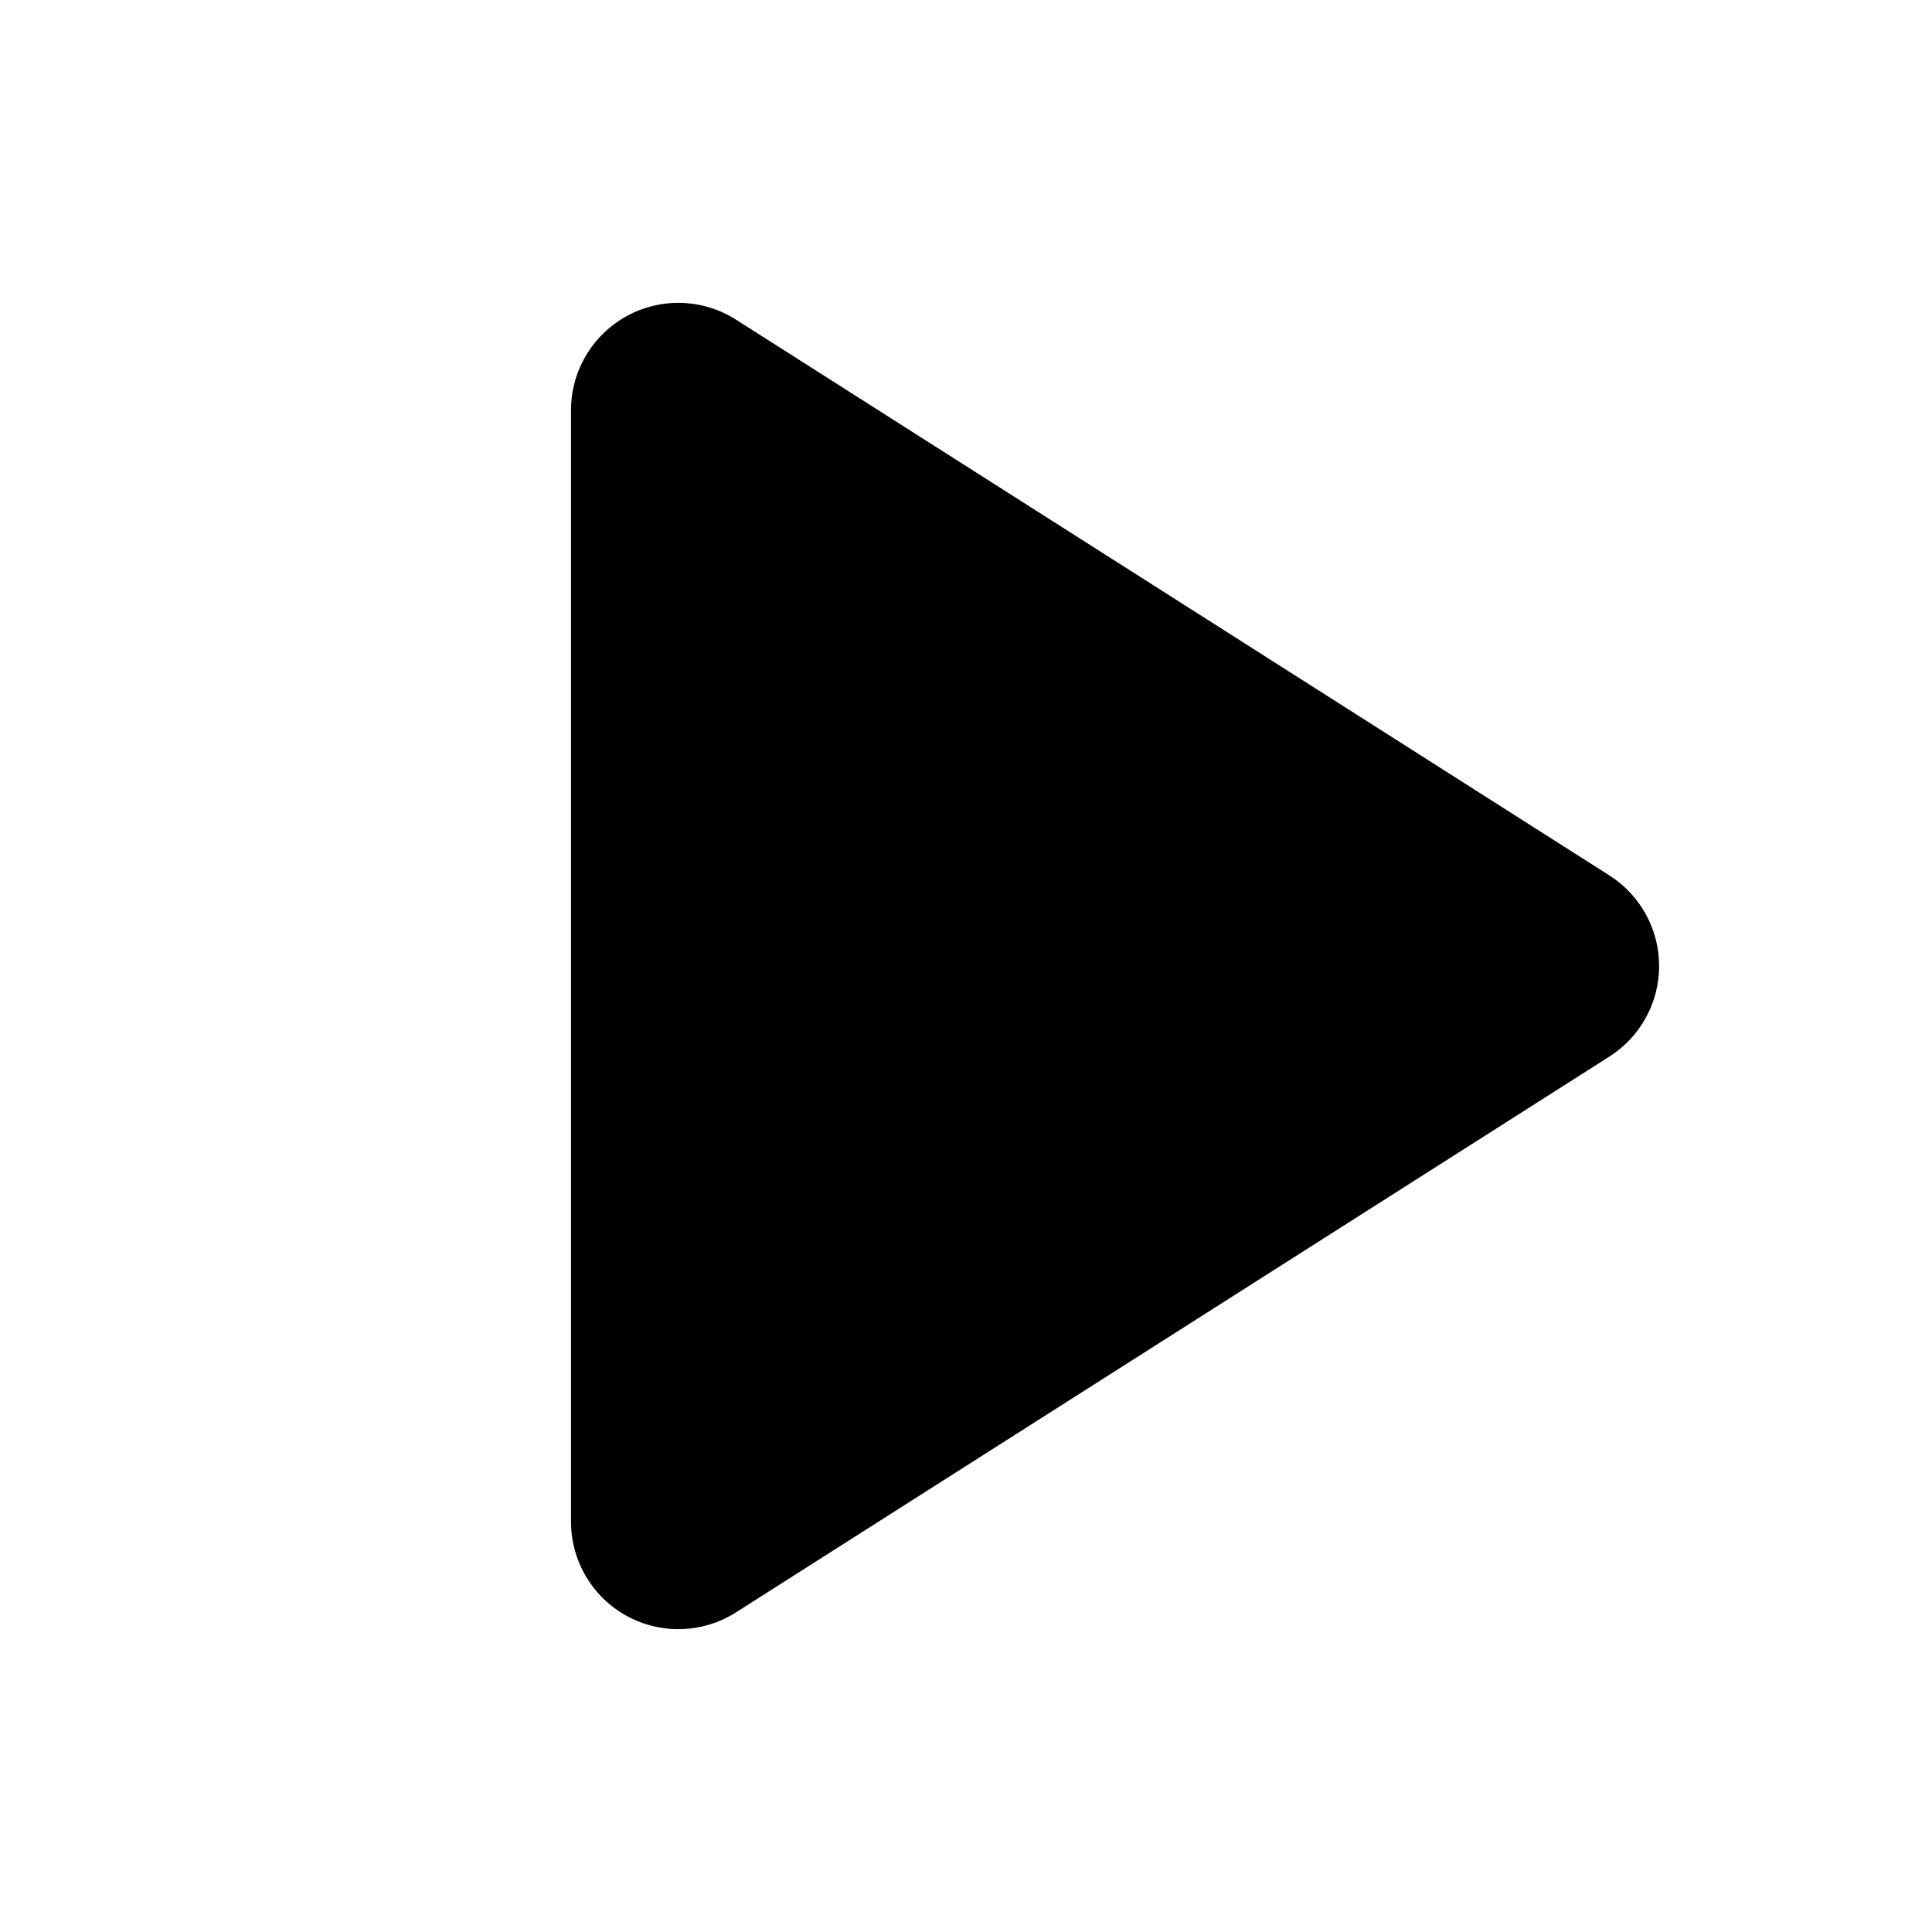
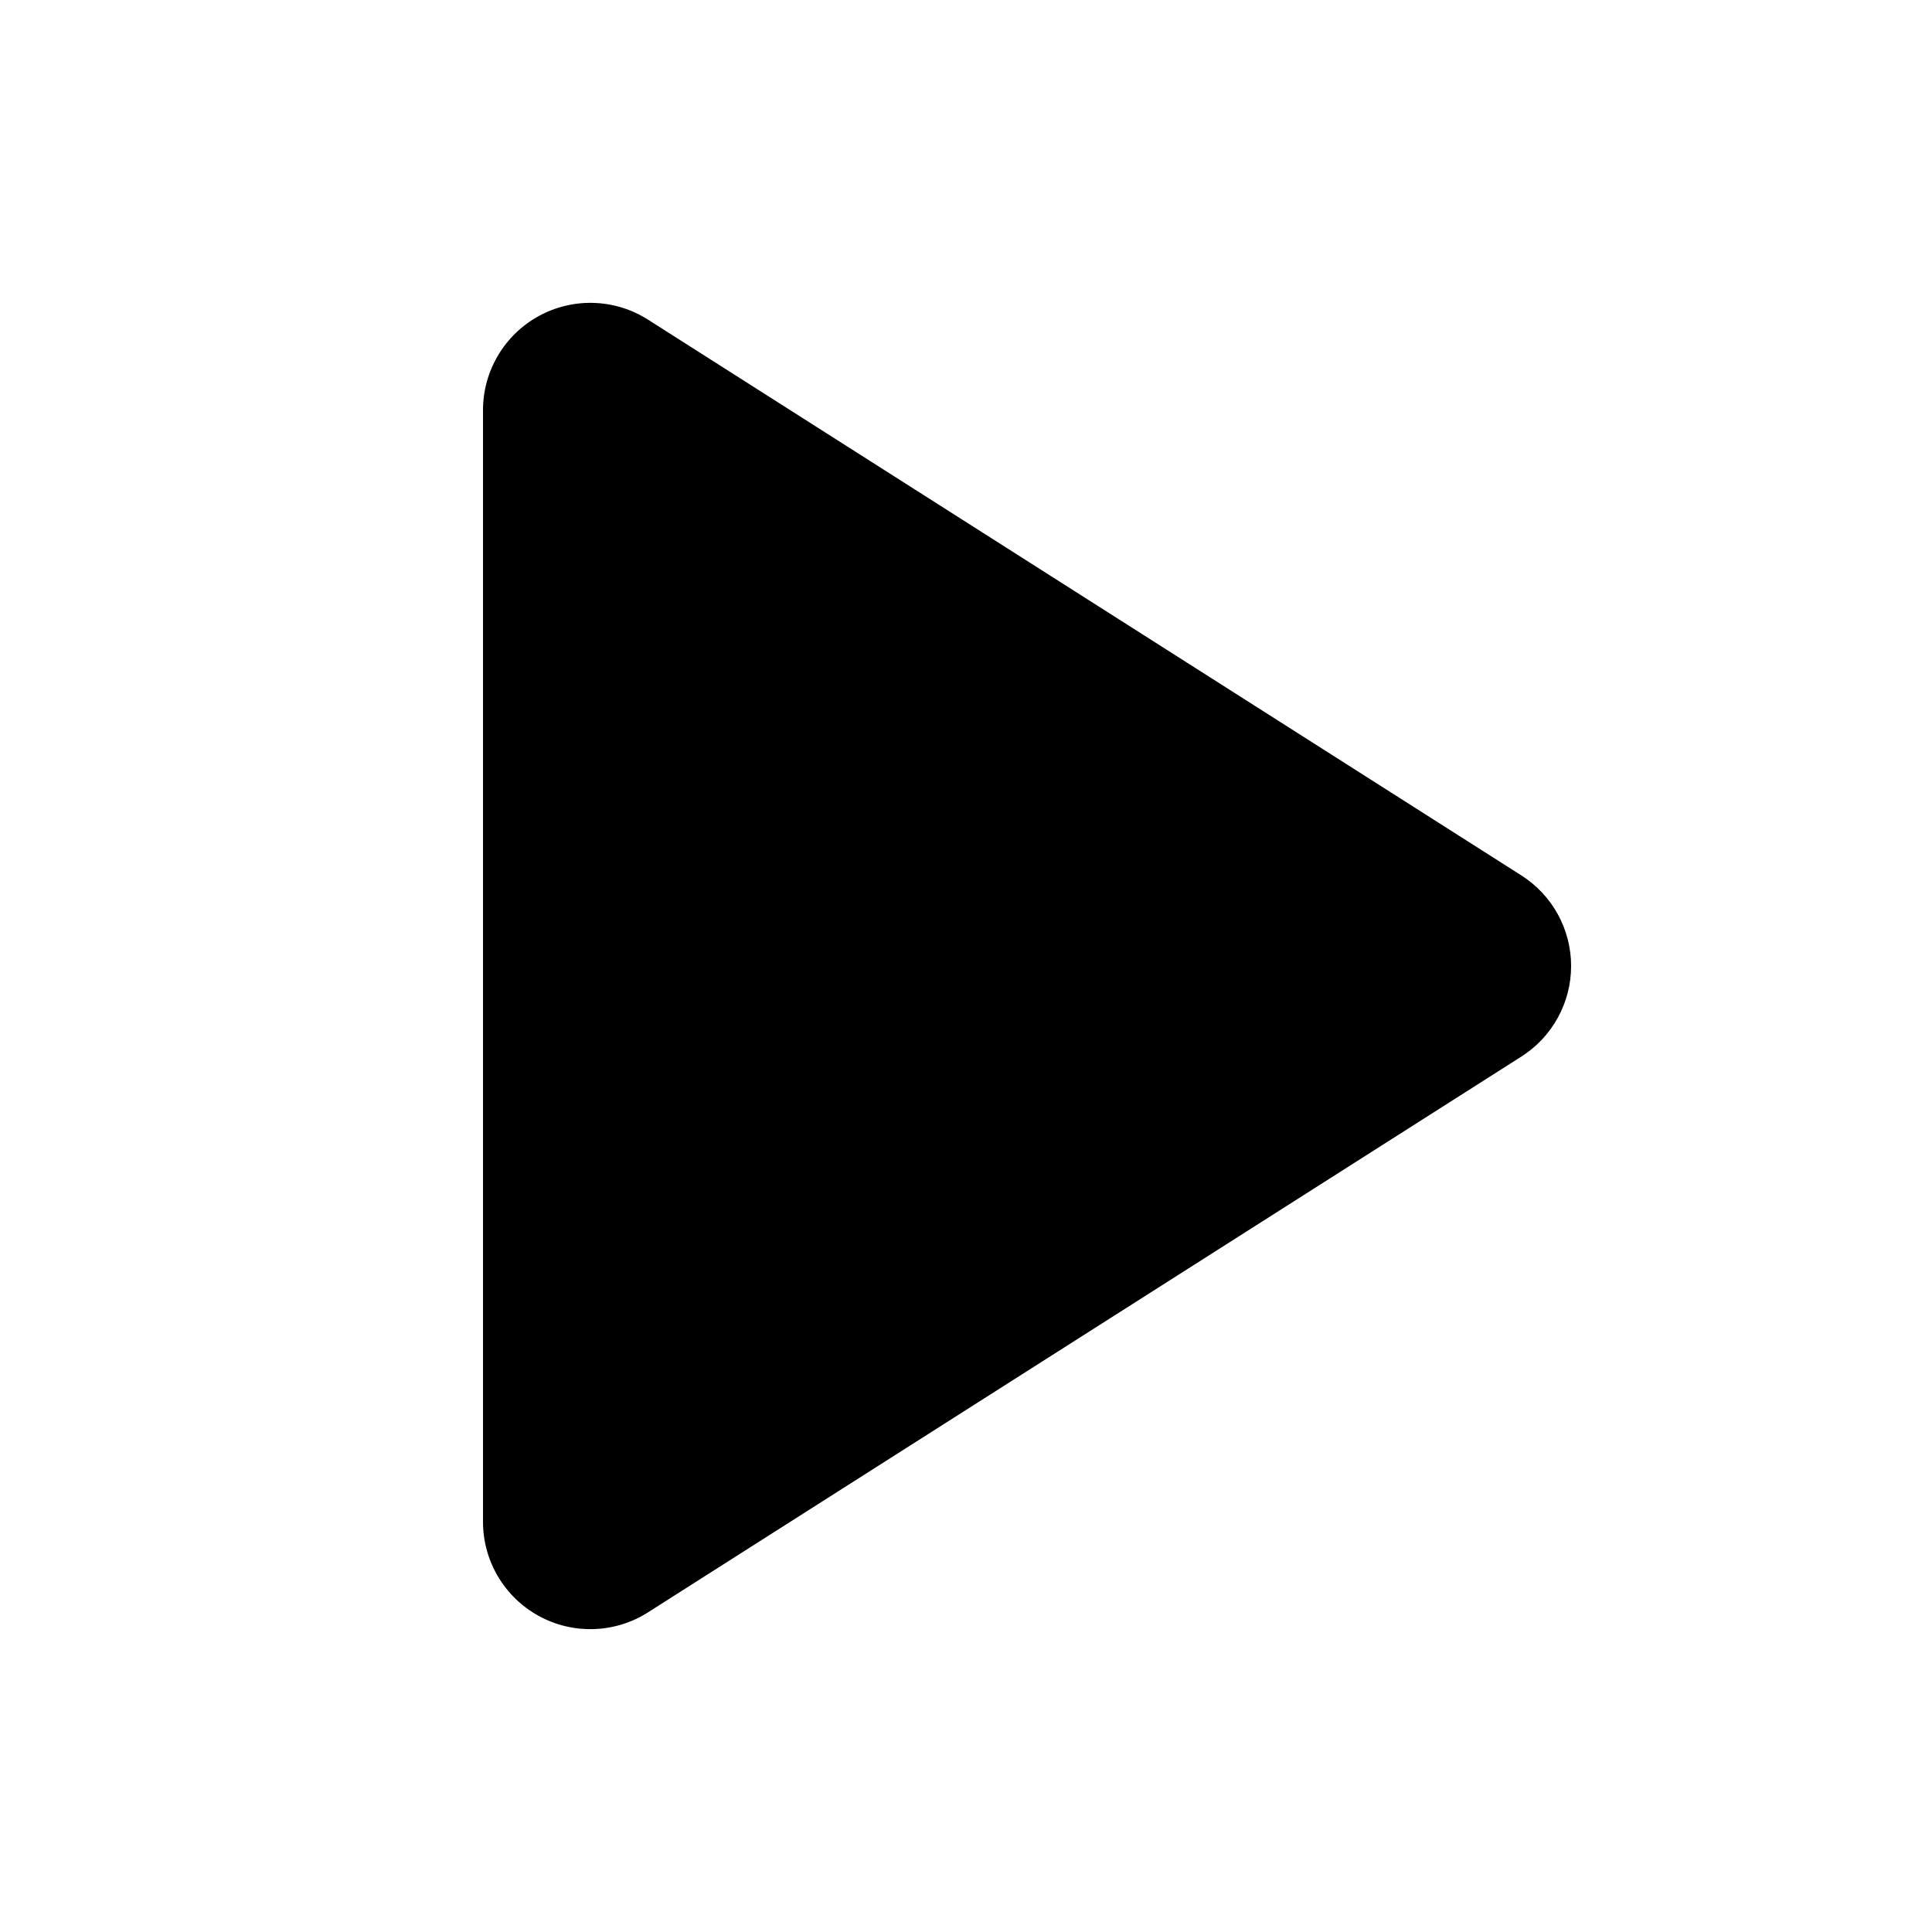
<svg xmlns="http://www.w3.org/2000/svg" width="18" height="18" fill="currentColor" viewBox="0 0 18 18">
-   <path d="M5.32 3.822a1 1 0 0 1 1.537-.844l8.137 5.178a1 1 0 0 1 0 1.688l-8.137 5.178a1 1 0 0 1-1.537-.844z" />
+   <path d="M4.5 3.822a1 1 0 0 1 1.537-.844l8.137 5.178a1 1 0 0 1 0 1.688l-8.137 5.178a1 1 0 0 1-1.537-.844z" />
</svg>
